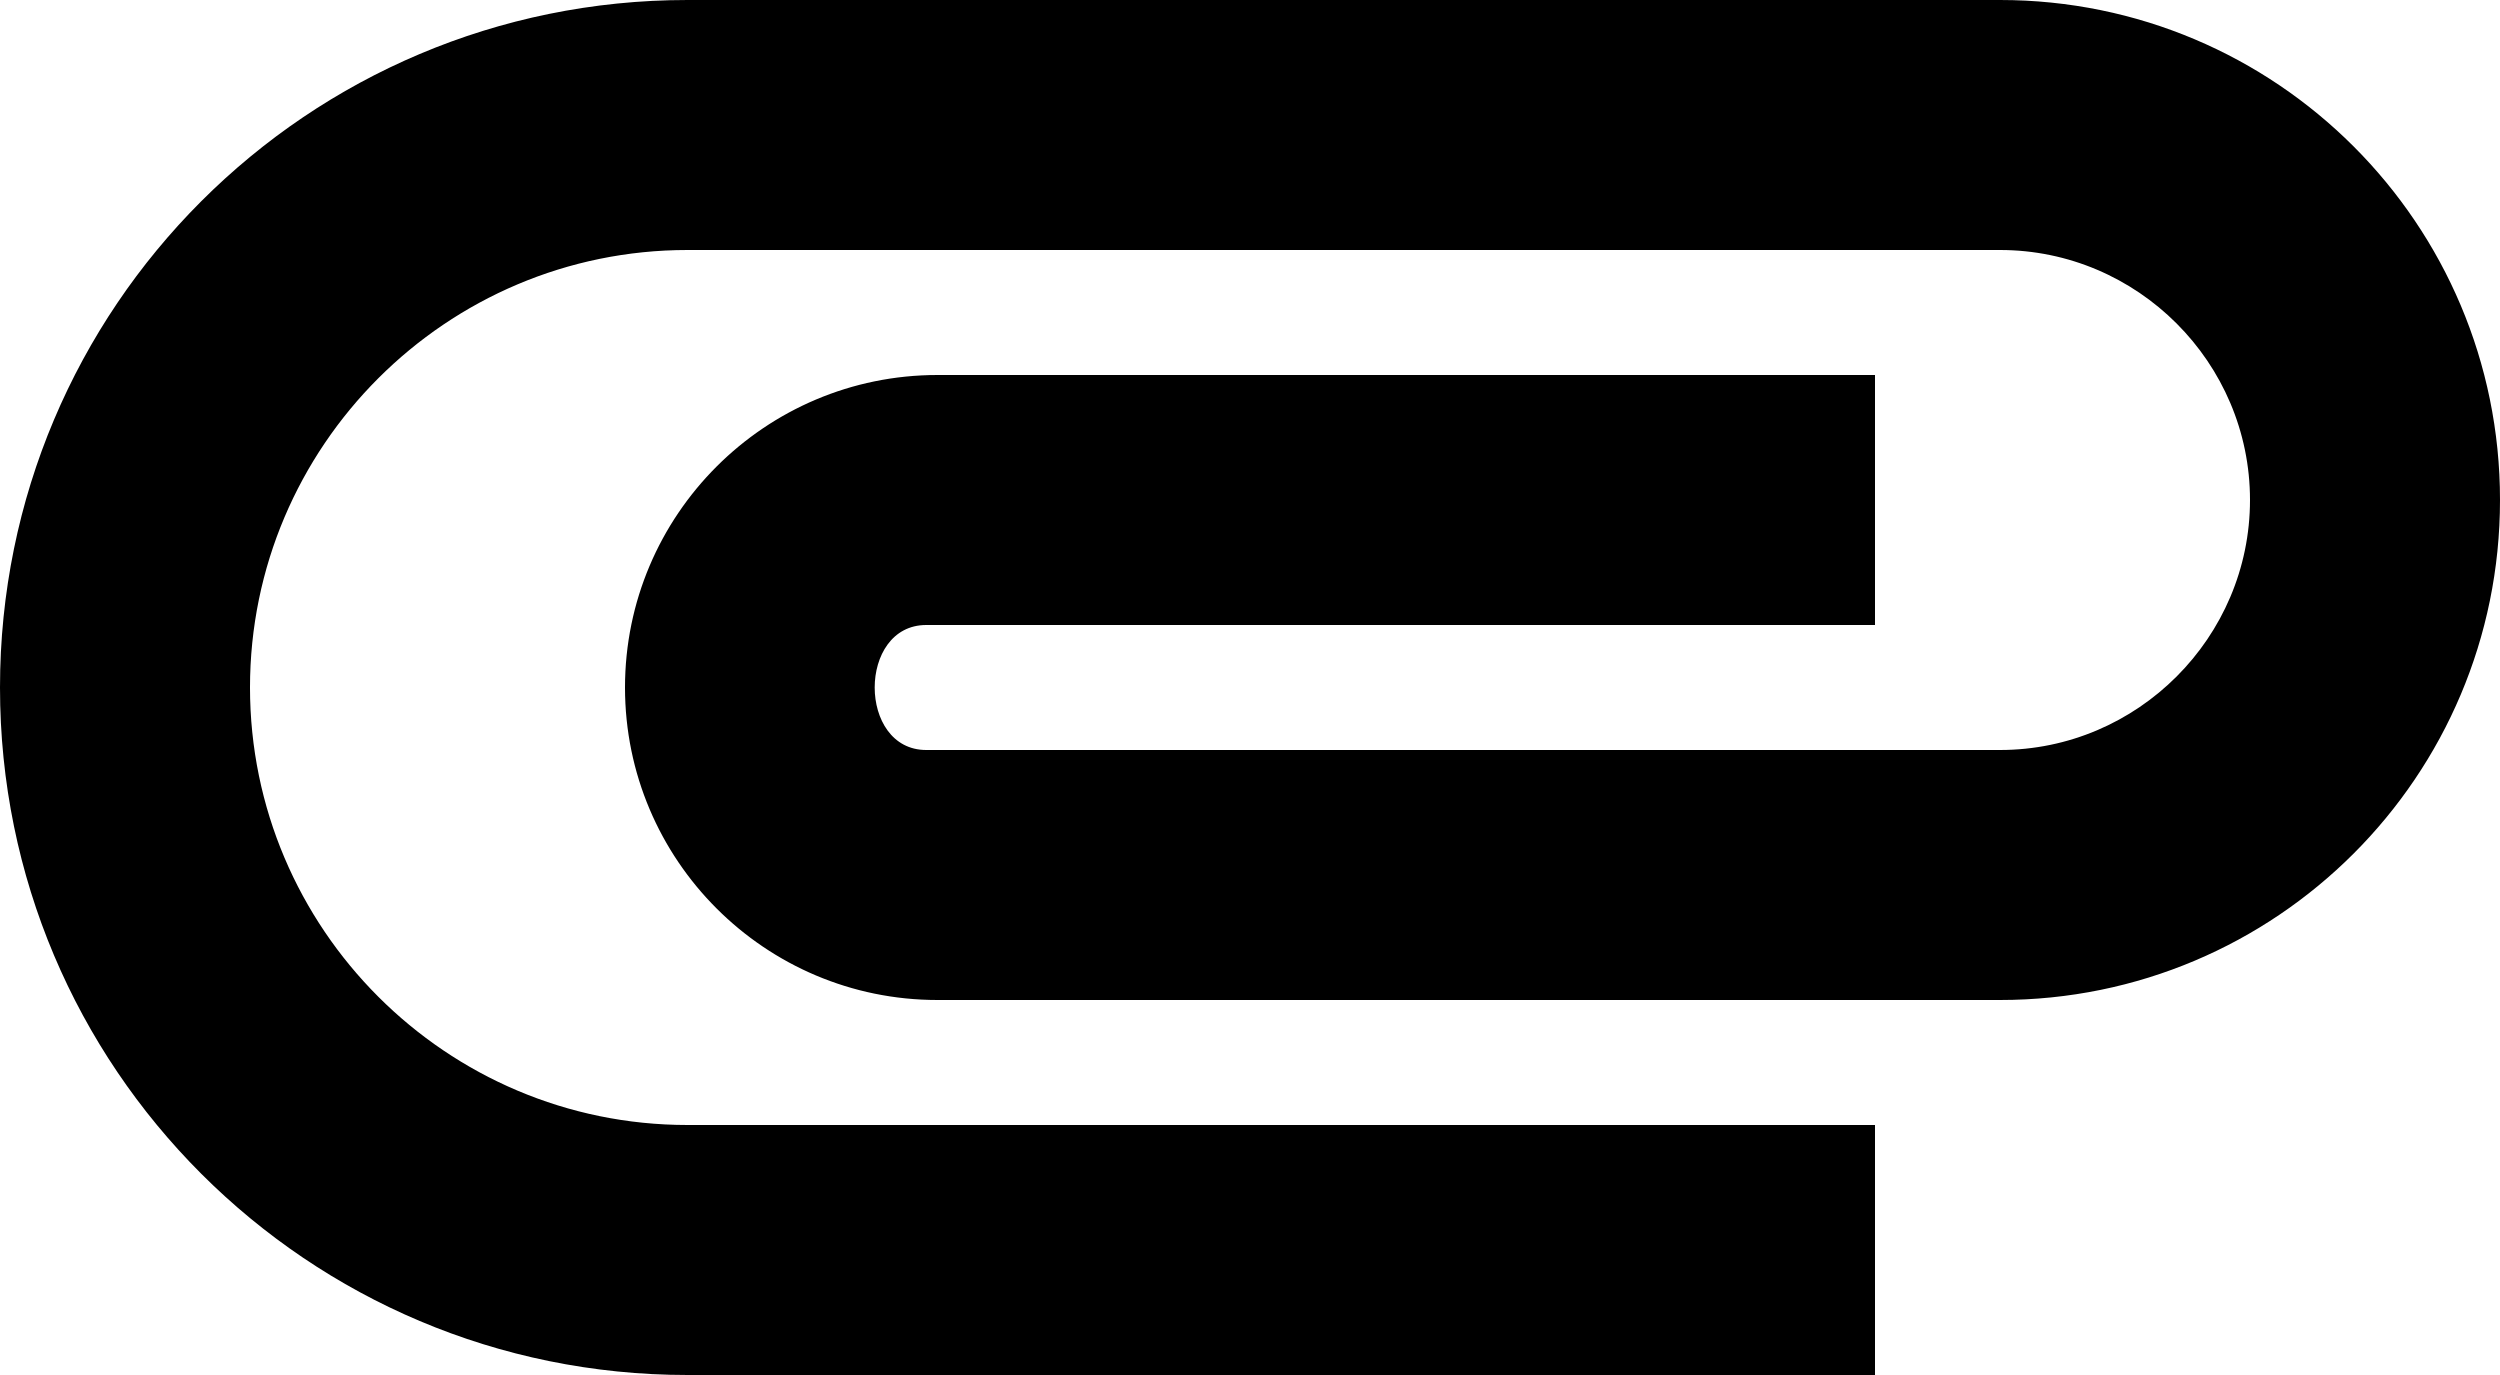
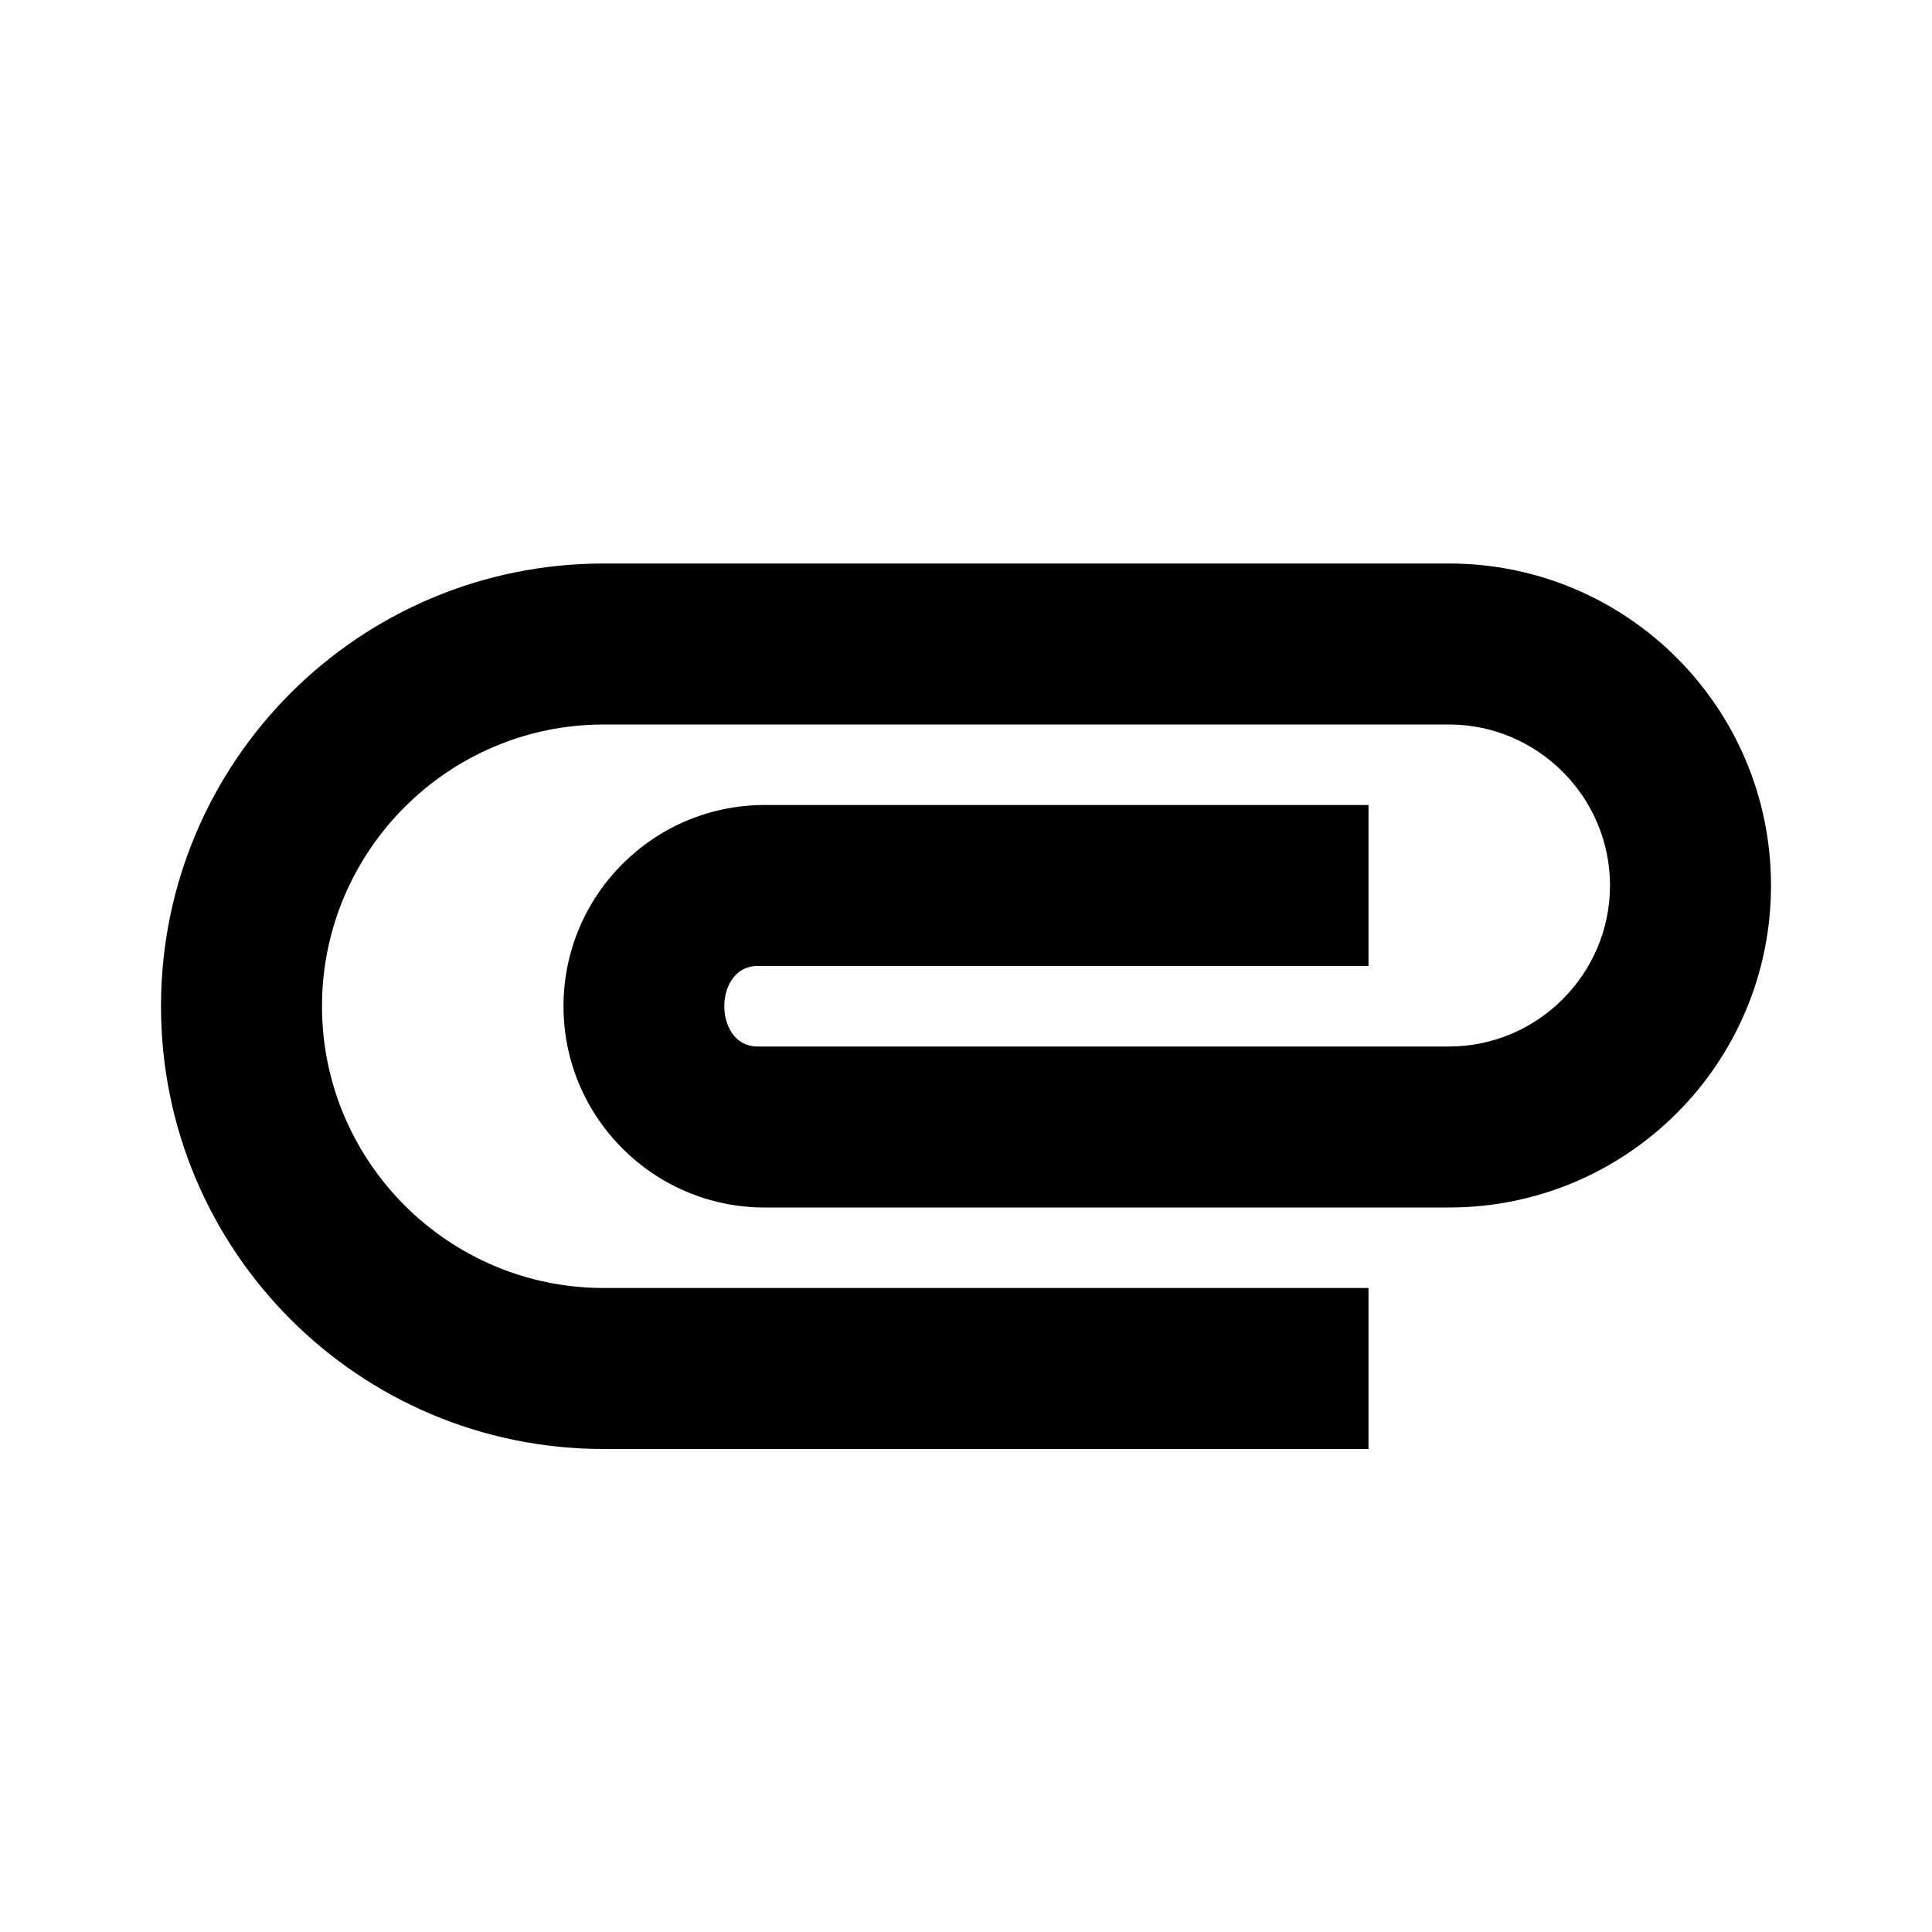
- <svg xmlns="http://www.w3.org/2000/svg" width="40px" height="22px" viewBox="0 0 40 22" version="1.1">
-   <defs />
-   <g id="Page-1" stroke="none" stroke-width="1" fill="none" fill-rule="evenodd">
-     <g id="Icons" transform="translate(-1231, -790)">
-       <g id="Mail" transform="translate(1227, 34)">
-         <g id="ic_attachment_black_24px" transform="translate(0, 742)">
-           <g id="Group">
-             <path d="M4,25 C4,18.92 8.92,14 15,14 L36,14 C40.42,14 44,17.58 44,22 C44,26.42 40.42,30 36,30 L19,30 C16.24,30 14,27.76 14,25 C14,22.24 16.24,20 19,20 L34,20 L34,24 L18.82,24 C17.72,24 17.72,26 18.82,26 L36,26 C38.2,26 40,24.2 40,22 C40,19.8 38.2,18 36,18 L15,18 C11.14,18 8,21.14 8,25 C8,28.86 11.14,32 15,32 L34,32 L34,36 L15,36 C8.92,36 4,31.08 4,25 Z" id="Shape" fill="#000000" fill-rule="nonzero" />
-             <polygon id="Shape" points="0 0 48 0 48 48 0 48" />
-           </g>
-         </g>
-       </g>
-     </g>
-   </g>
+ <svg xmlns="http://www.w3.org/2000/svg" fill="#000000" height="24" viewBox="0 0 24 24" width="24">
+   <path d="M2 12.5C2 9.46 4.46 7 7.5 7H18c2.21 0 4 1.79 4 4s-1.79 4-4 4H9.5C8.12 15 7 13.88 7 12.5S8.12 10 9.5 10H17v2H9.41c-.55 0-.55 1 0 1H18c1.1 0 2-.9 2-2s-.9-2-2-2H7.5C5.57 9 4 10.57 4 12.5S5.57 16 7.5 16H17v2H7.5C4.46 18 2 15.54 2 12.5z" />
+   <path d="M0 0h24v24H0V0z" fill="none" />
</svg>
